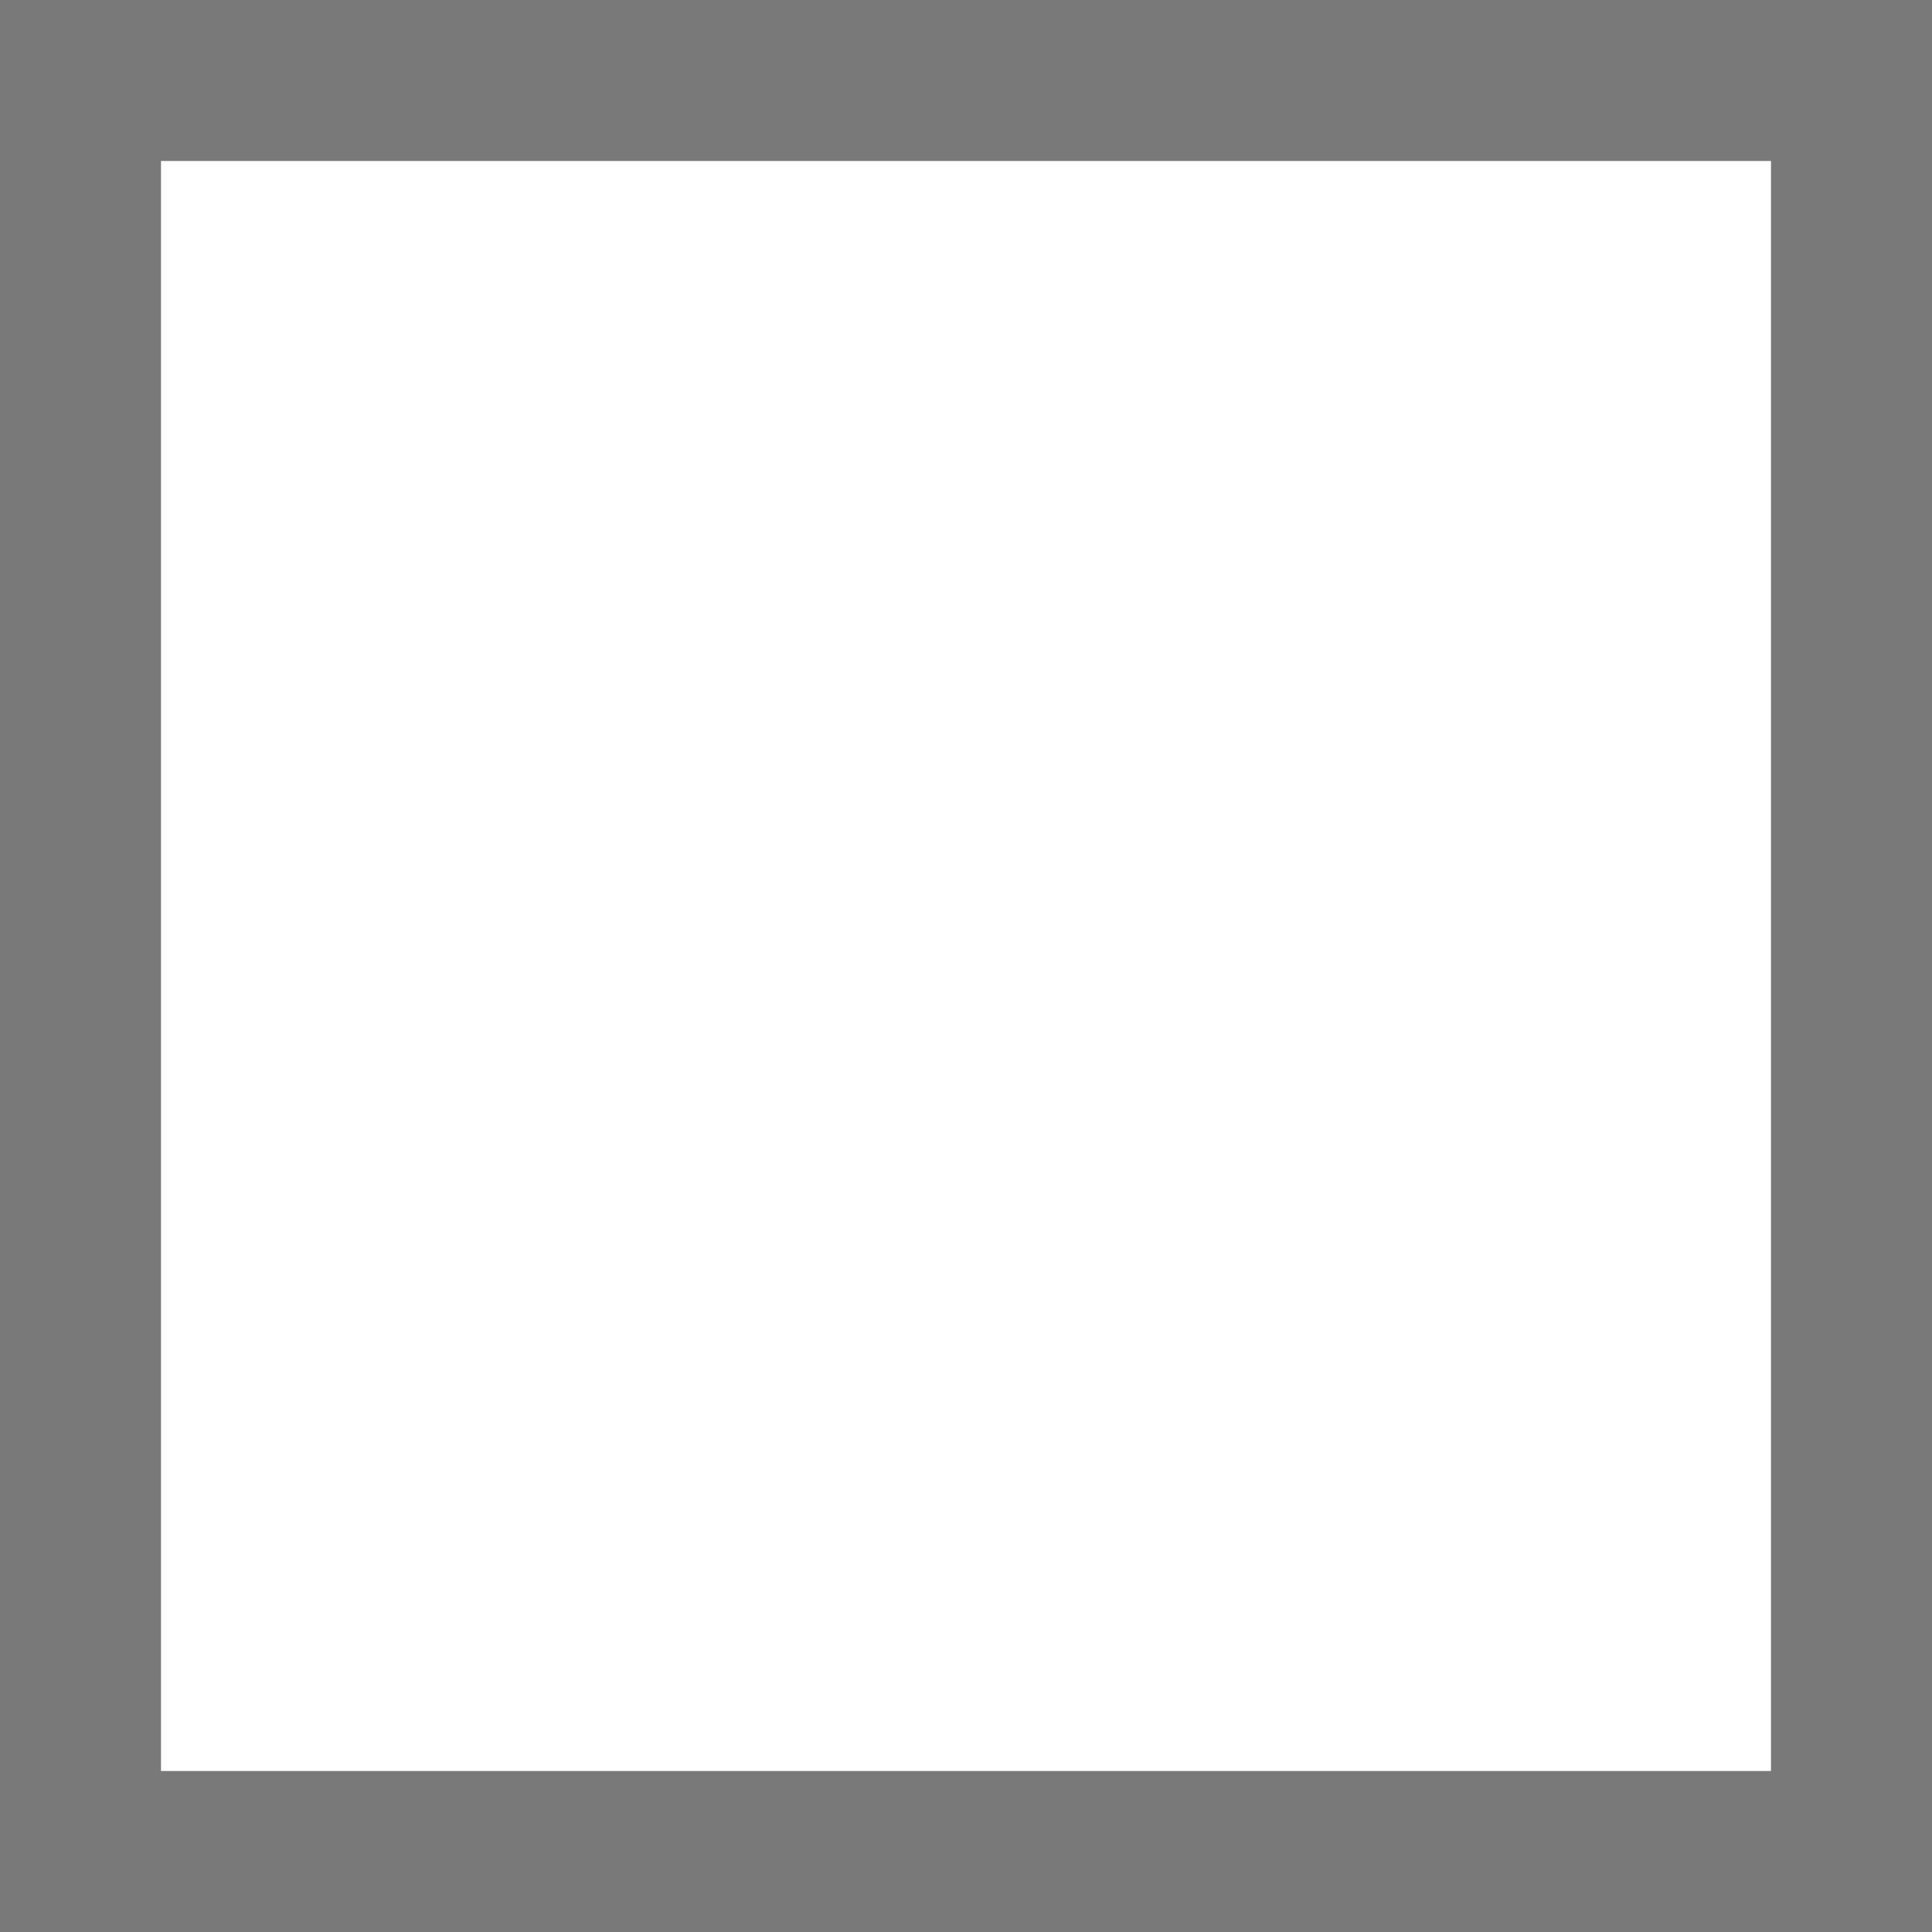
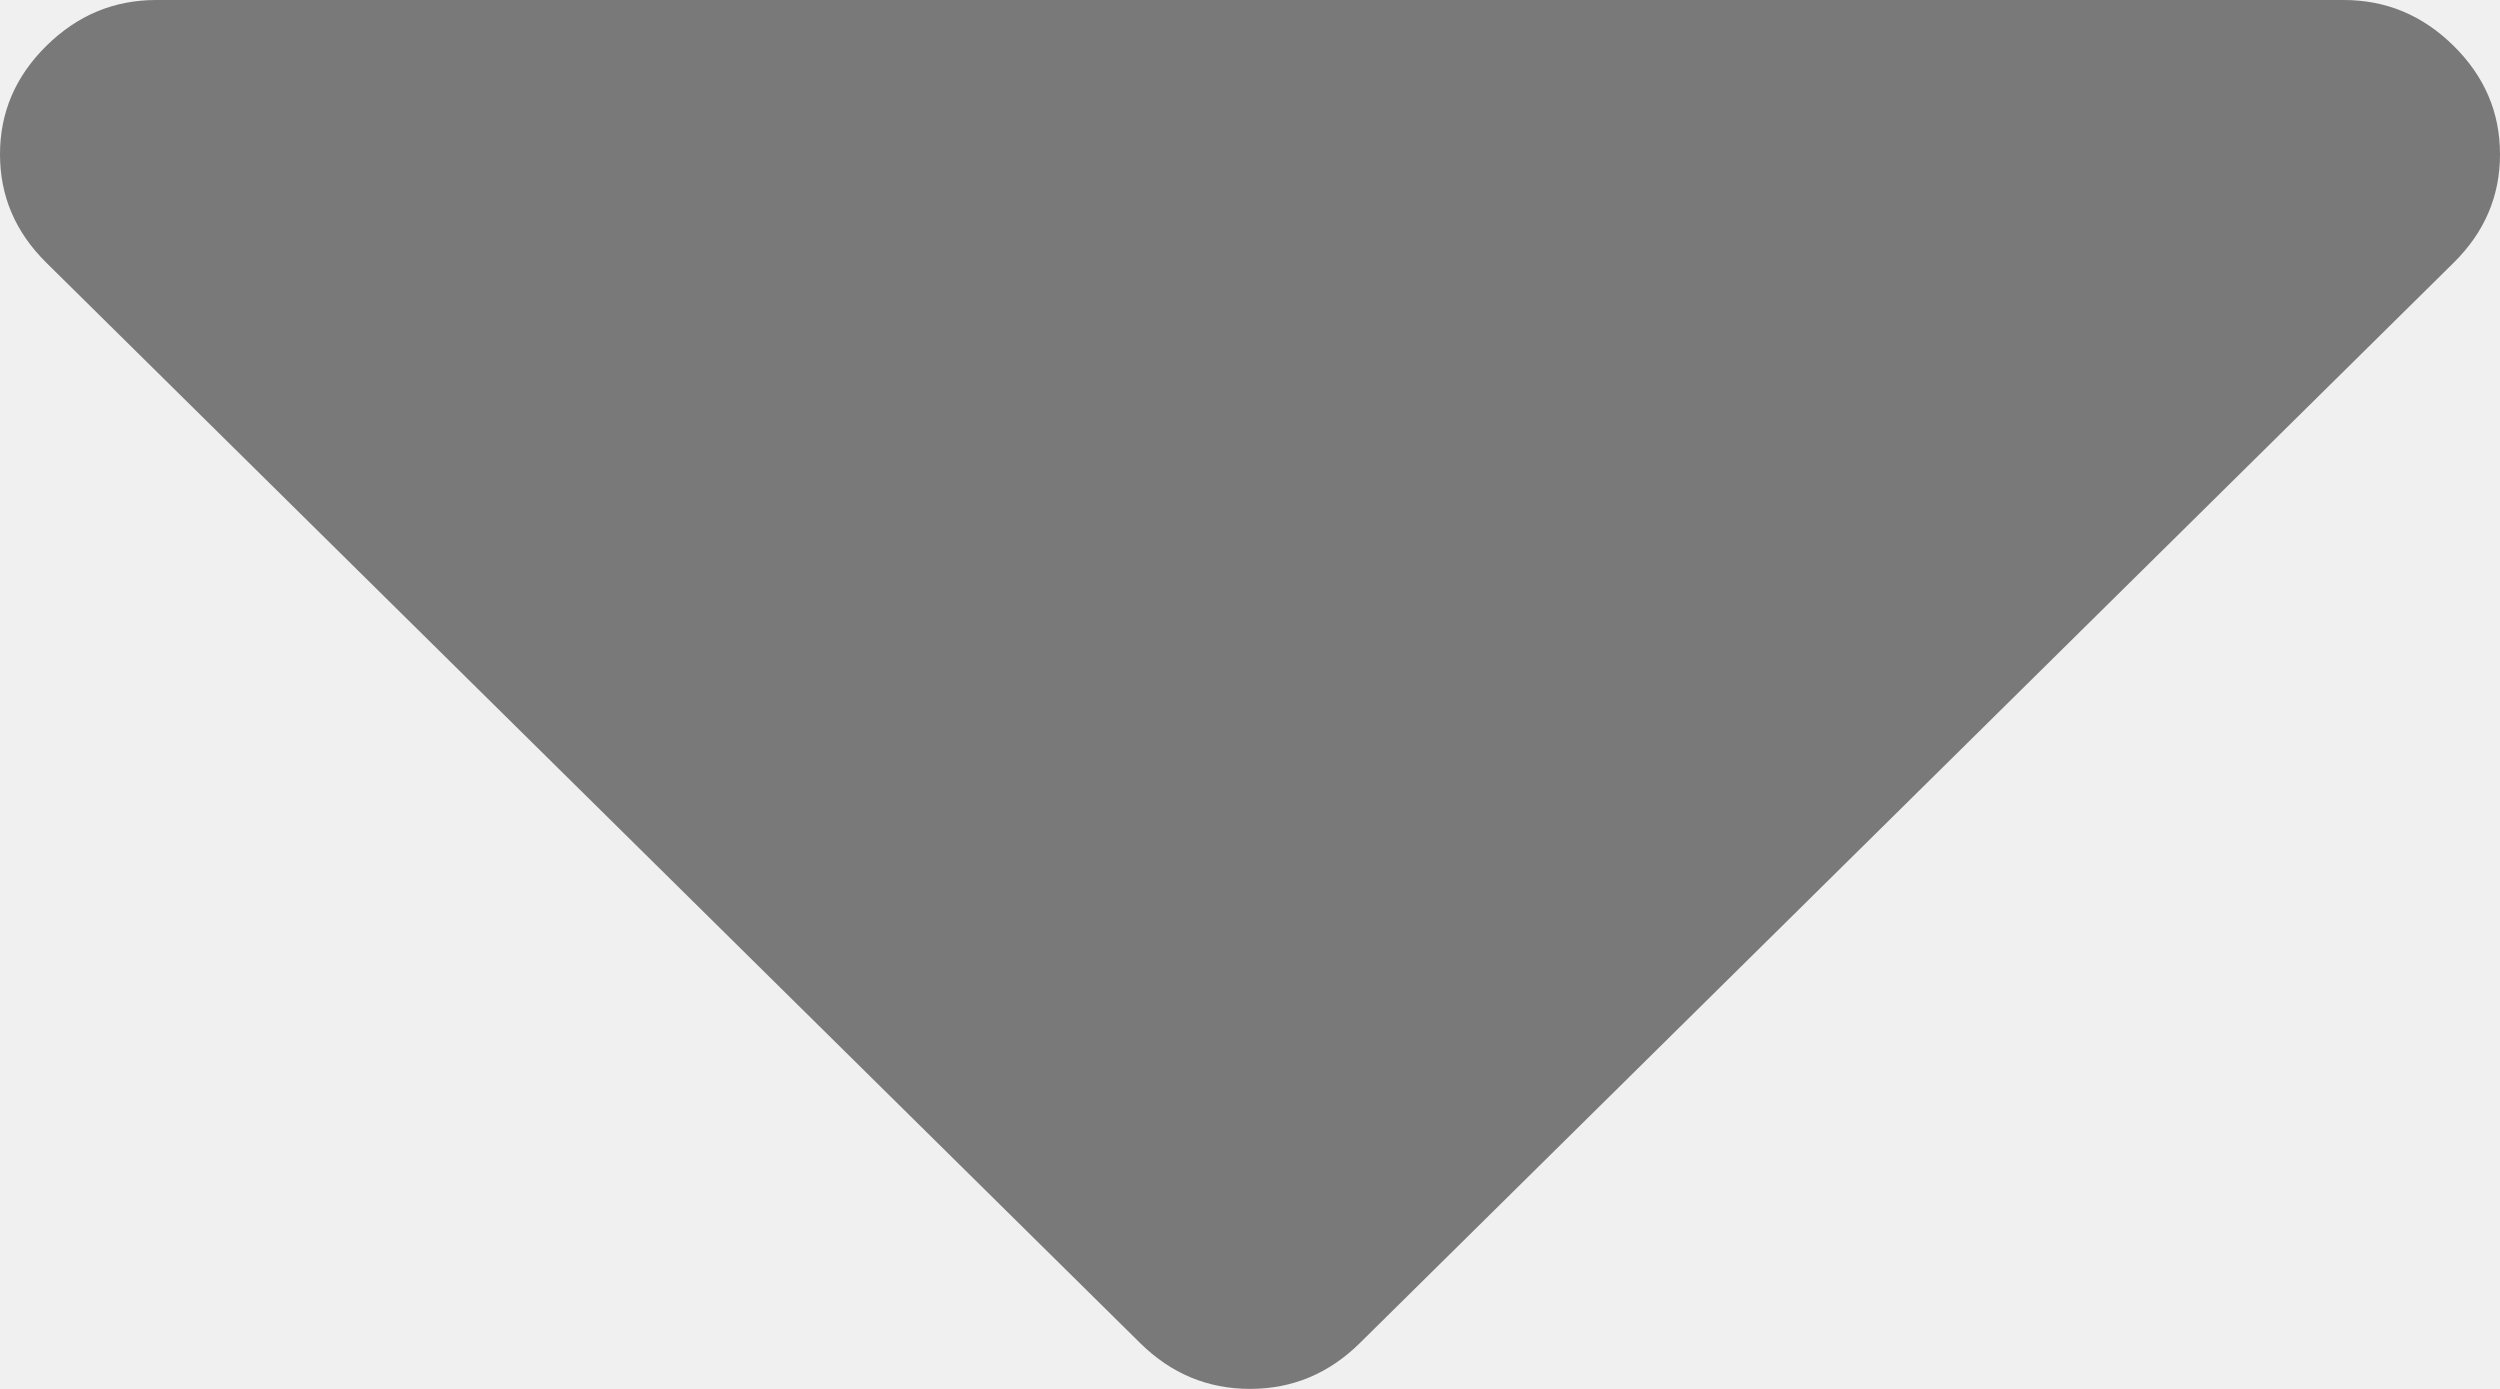
- <svg xmlns="http://www.w3.org/2000/svg" version="1.1" width="12px" height="12px" viewBox="472 163  12 12">
-   <path d="M 472.5 163.5  L 483.5 163.5  L 483.5 174.5  L 472.5 174.5  L 472.5 163.5  Z " fill-rule="nonzero" fill="#ffffff" stroke="none" />
-   <path d="M 472.5 163.5  L 483.5 163.5  L 483.5 174.5  L 472.5 174.5  L 472.5 163.5  Z " stroke-width="1" stroke="#797979" fill="none" />
+ <svg xmlns="http://www.w3.org/2000/svg" version="1.1" width="18px" height="10px">
+   <g transform="matrix(1 0 0 1 -635 -79 )">
+     <path d="M 17.666 0.33  C 17.889 0.55  18 0.81  18 1.111  C 18 1.412  17.889 1.672  17.666 1.892  L 9.791 9.67  C 9.568 9.89  9.305 10  9 10  C 8.695 10  8.432 9.89  8.209 9.67  L 0.334 1.892  C 0.111 1.672  0 1.412  0 1.111  C 0 0.81  0.111 0.55  0.334 0.33  C 0.557 0.11  0.82 0  1.125 0  L 16.875 0  C 17.18 0  17.443 0.11  17.666 0.33  Z " fill-rule="nonzero" fill="#797979" stroke="none" transform="matrix(1 0 0 1 635 79 )" />
+   </g>
</svg>
